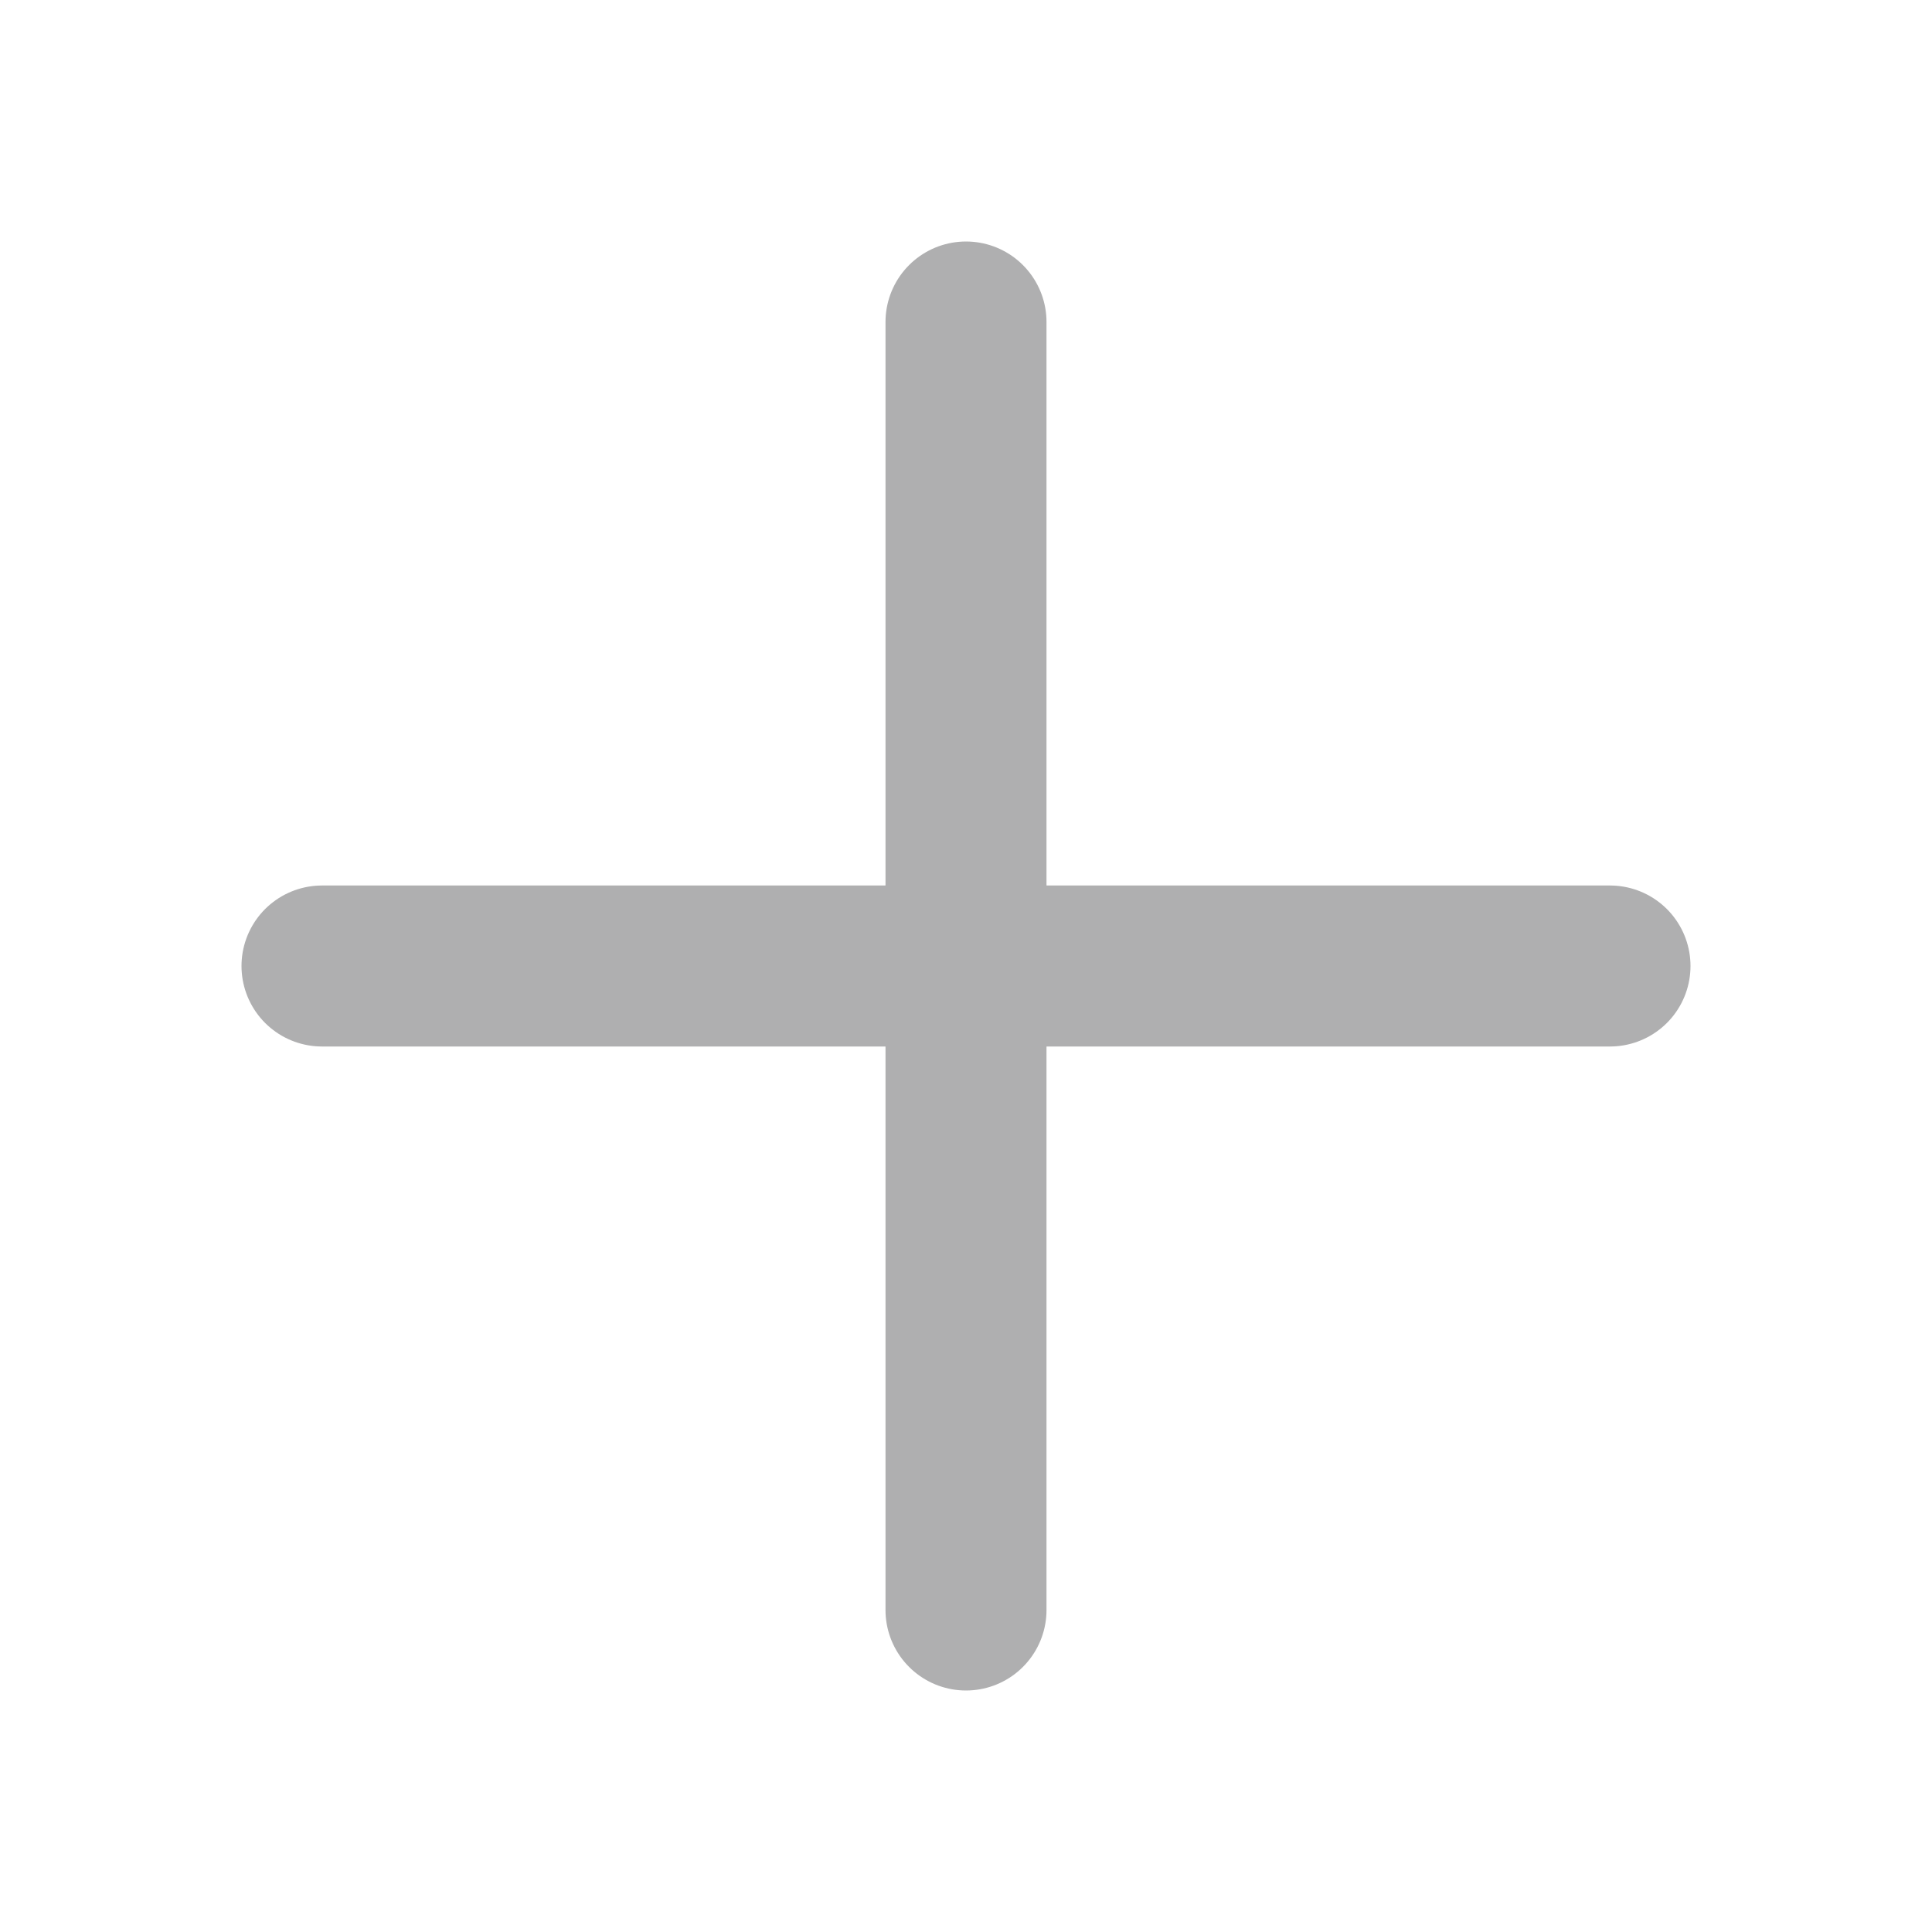
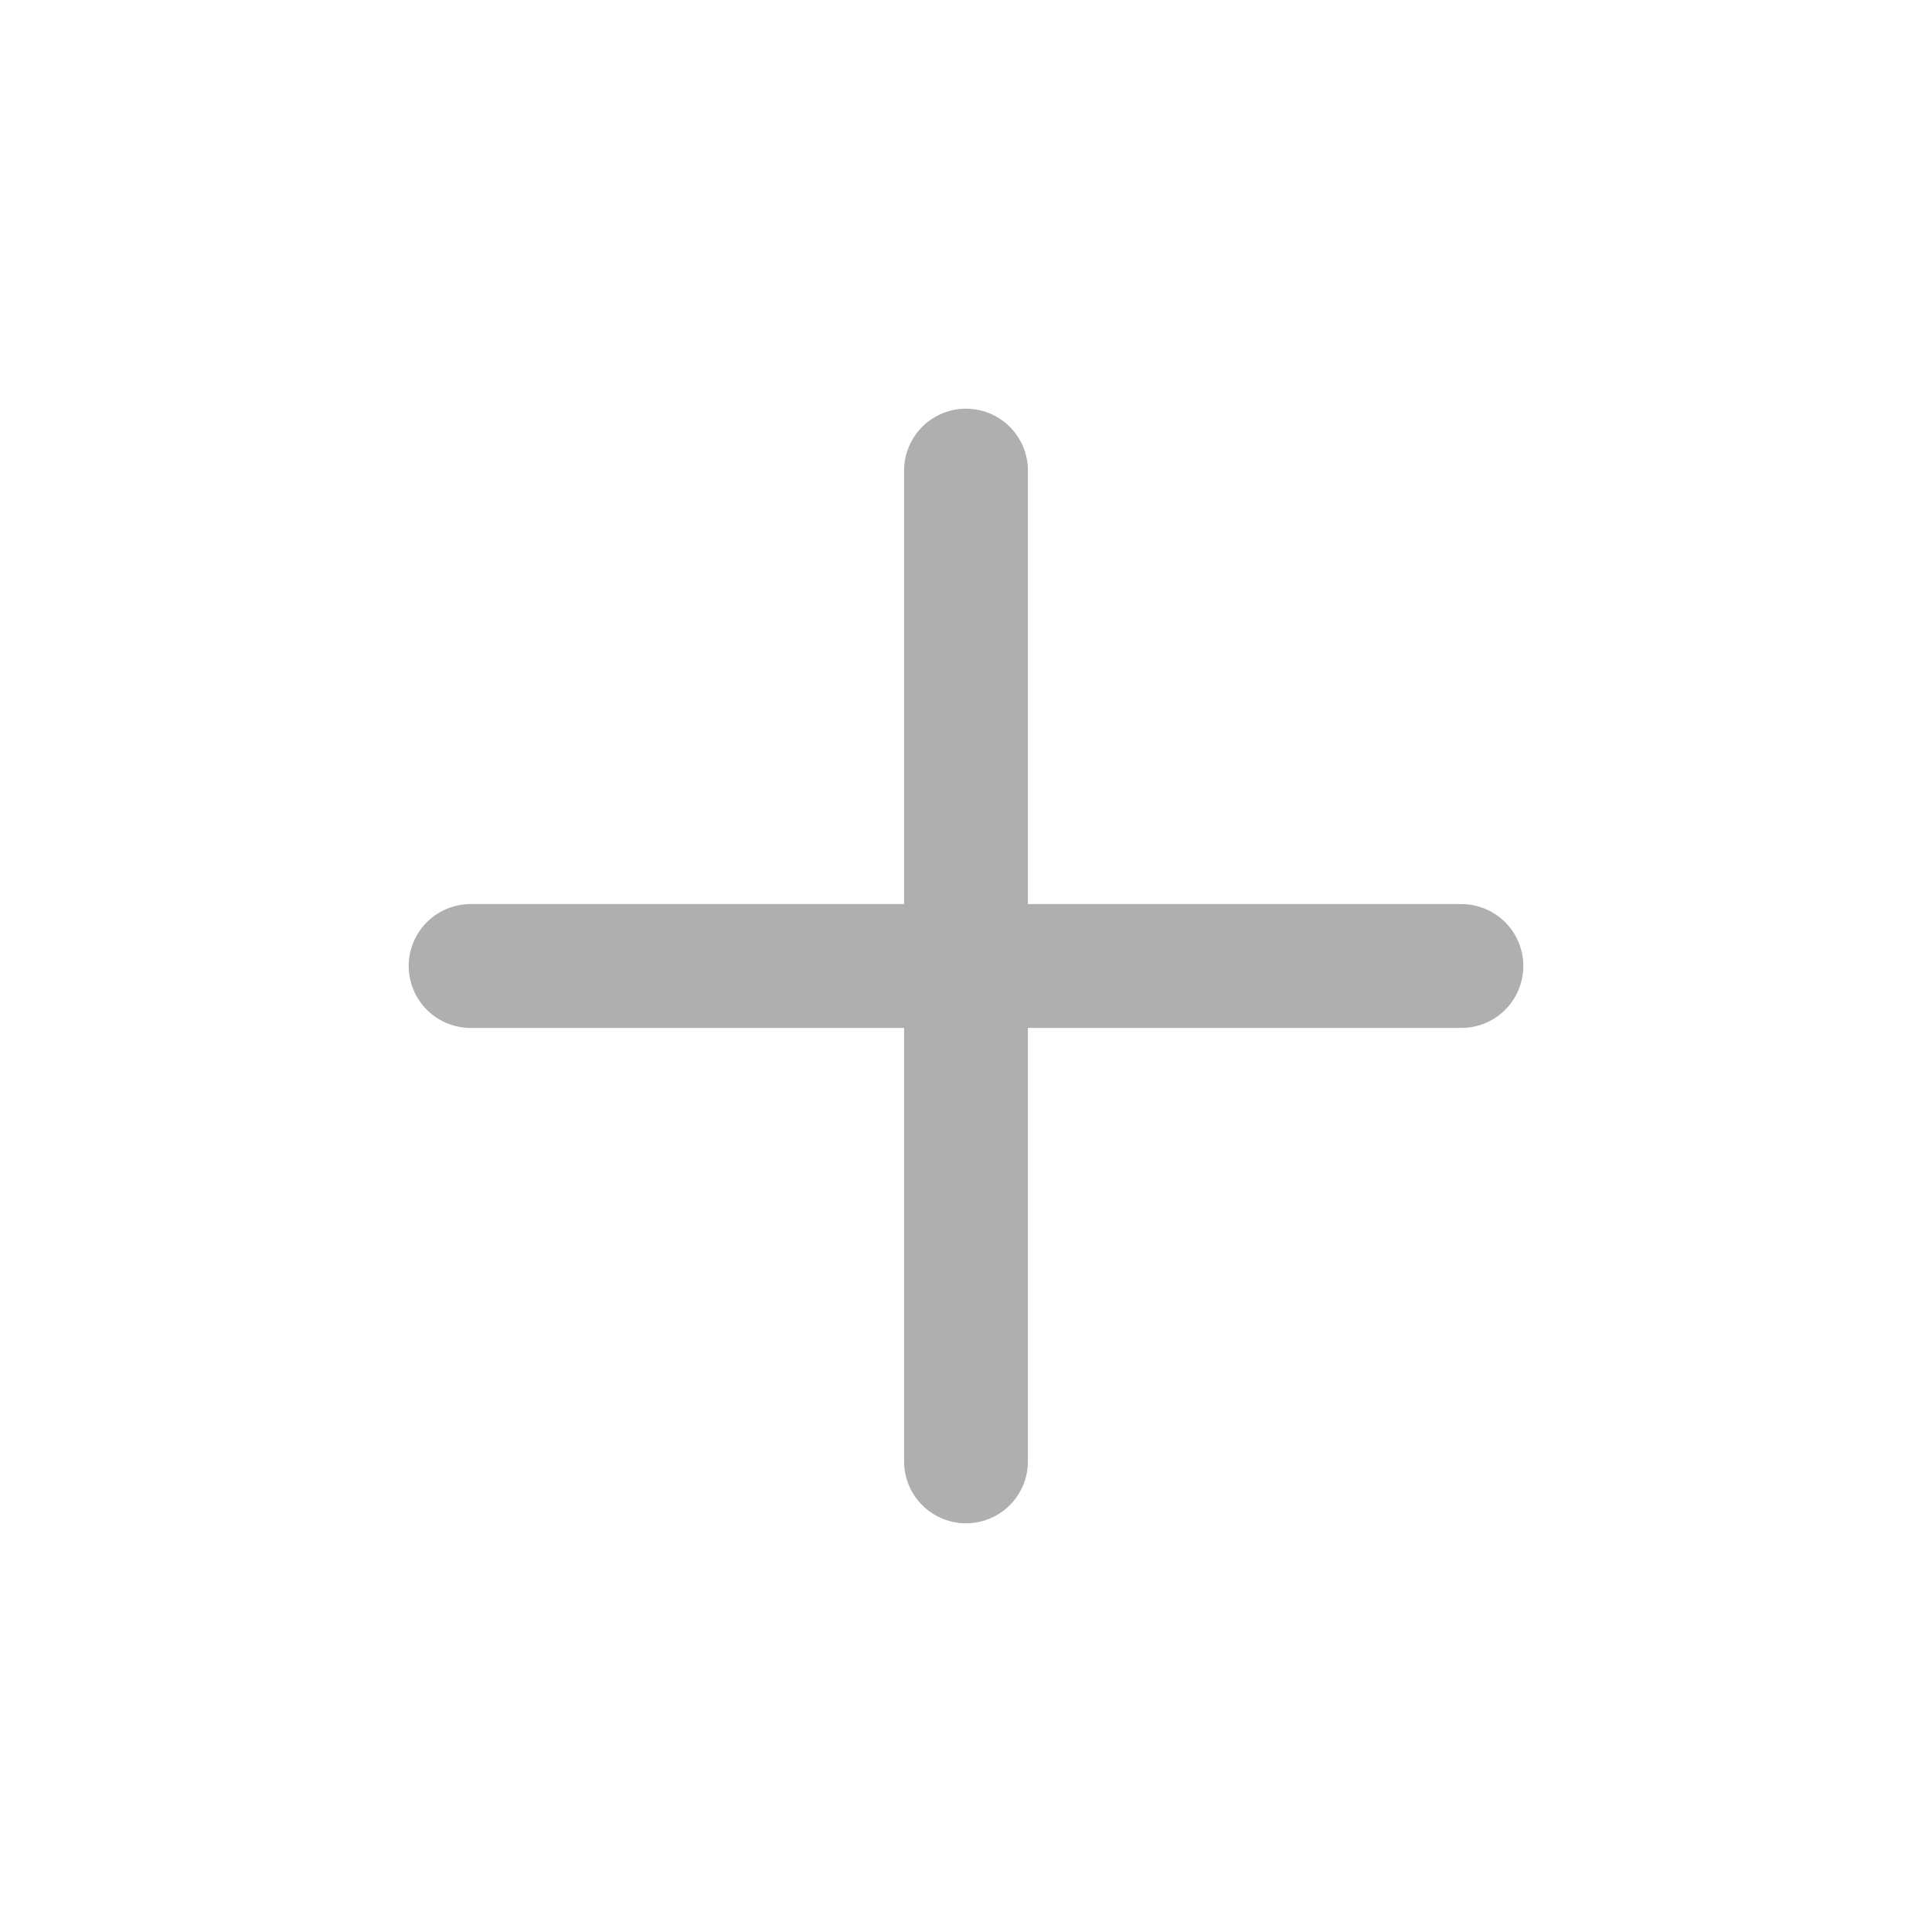
- <svg xmlns="http://www.w3.org/2000/svg" width="251px" height="251px" viewBox="0 0 24 24" fill="none" stroke="#000000">
+ <svg xmlns="http://www.w3.org/2000/svg" viewBox="-3.6 -3.6 31.20 31.20" fill="none">
  <g id="SVGRepo_bgCarrier" stroke-width="0" />
  <g id="SVGRepo_tracerCarrier" stroke-linecap="round" stroke-linejoin="round" />
  <g id="SVGRepo_iconCarrier">
    <path d="M4 12H20M12 4V20" stroke="#AFAFB0" stroke-width="2" stroke-linecap="round" stroke-linejoin="round" />
  </g>
</svg>
